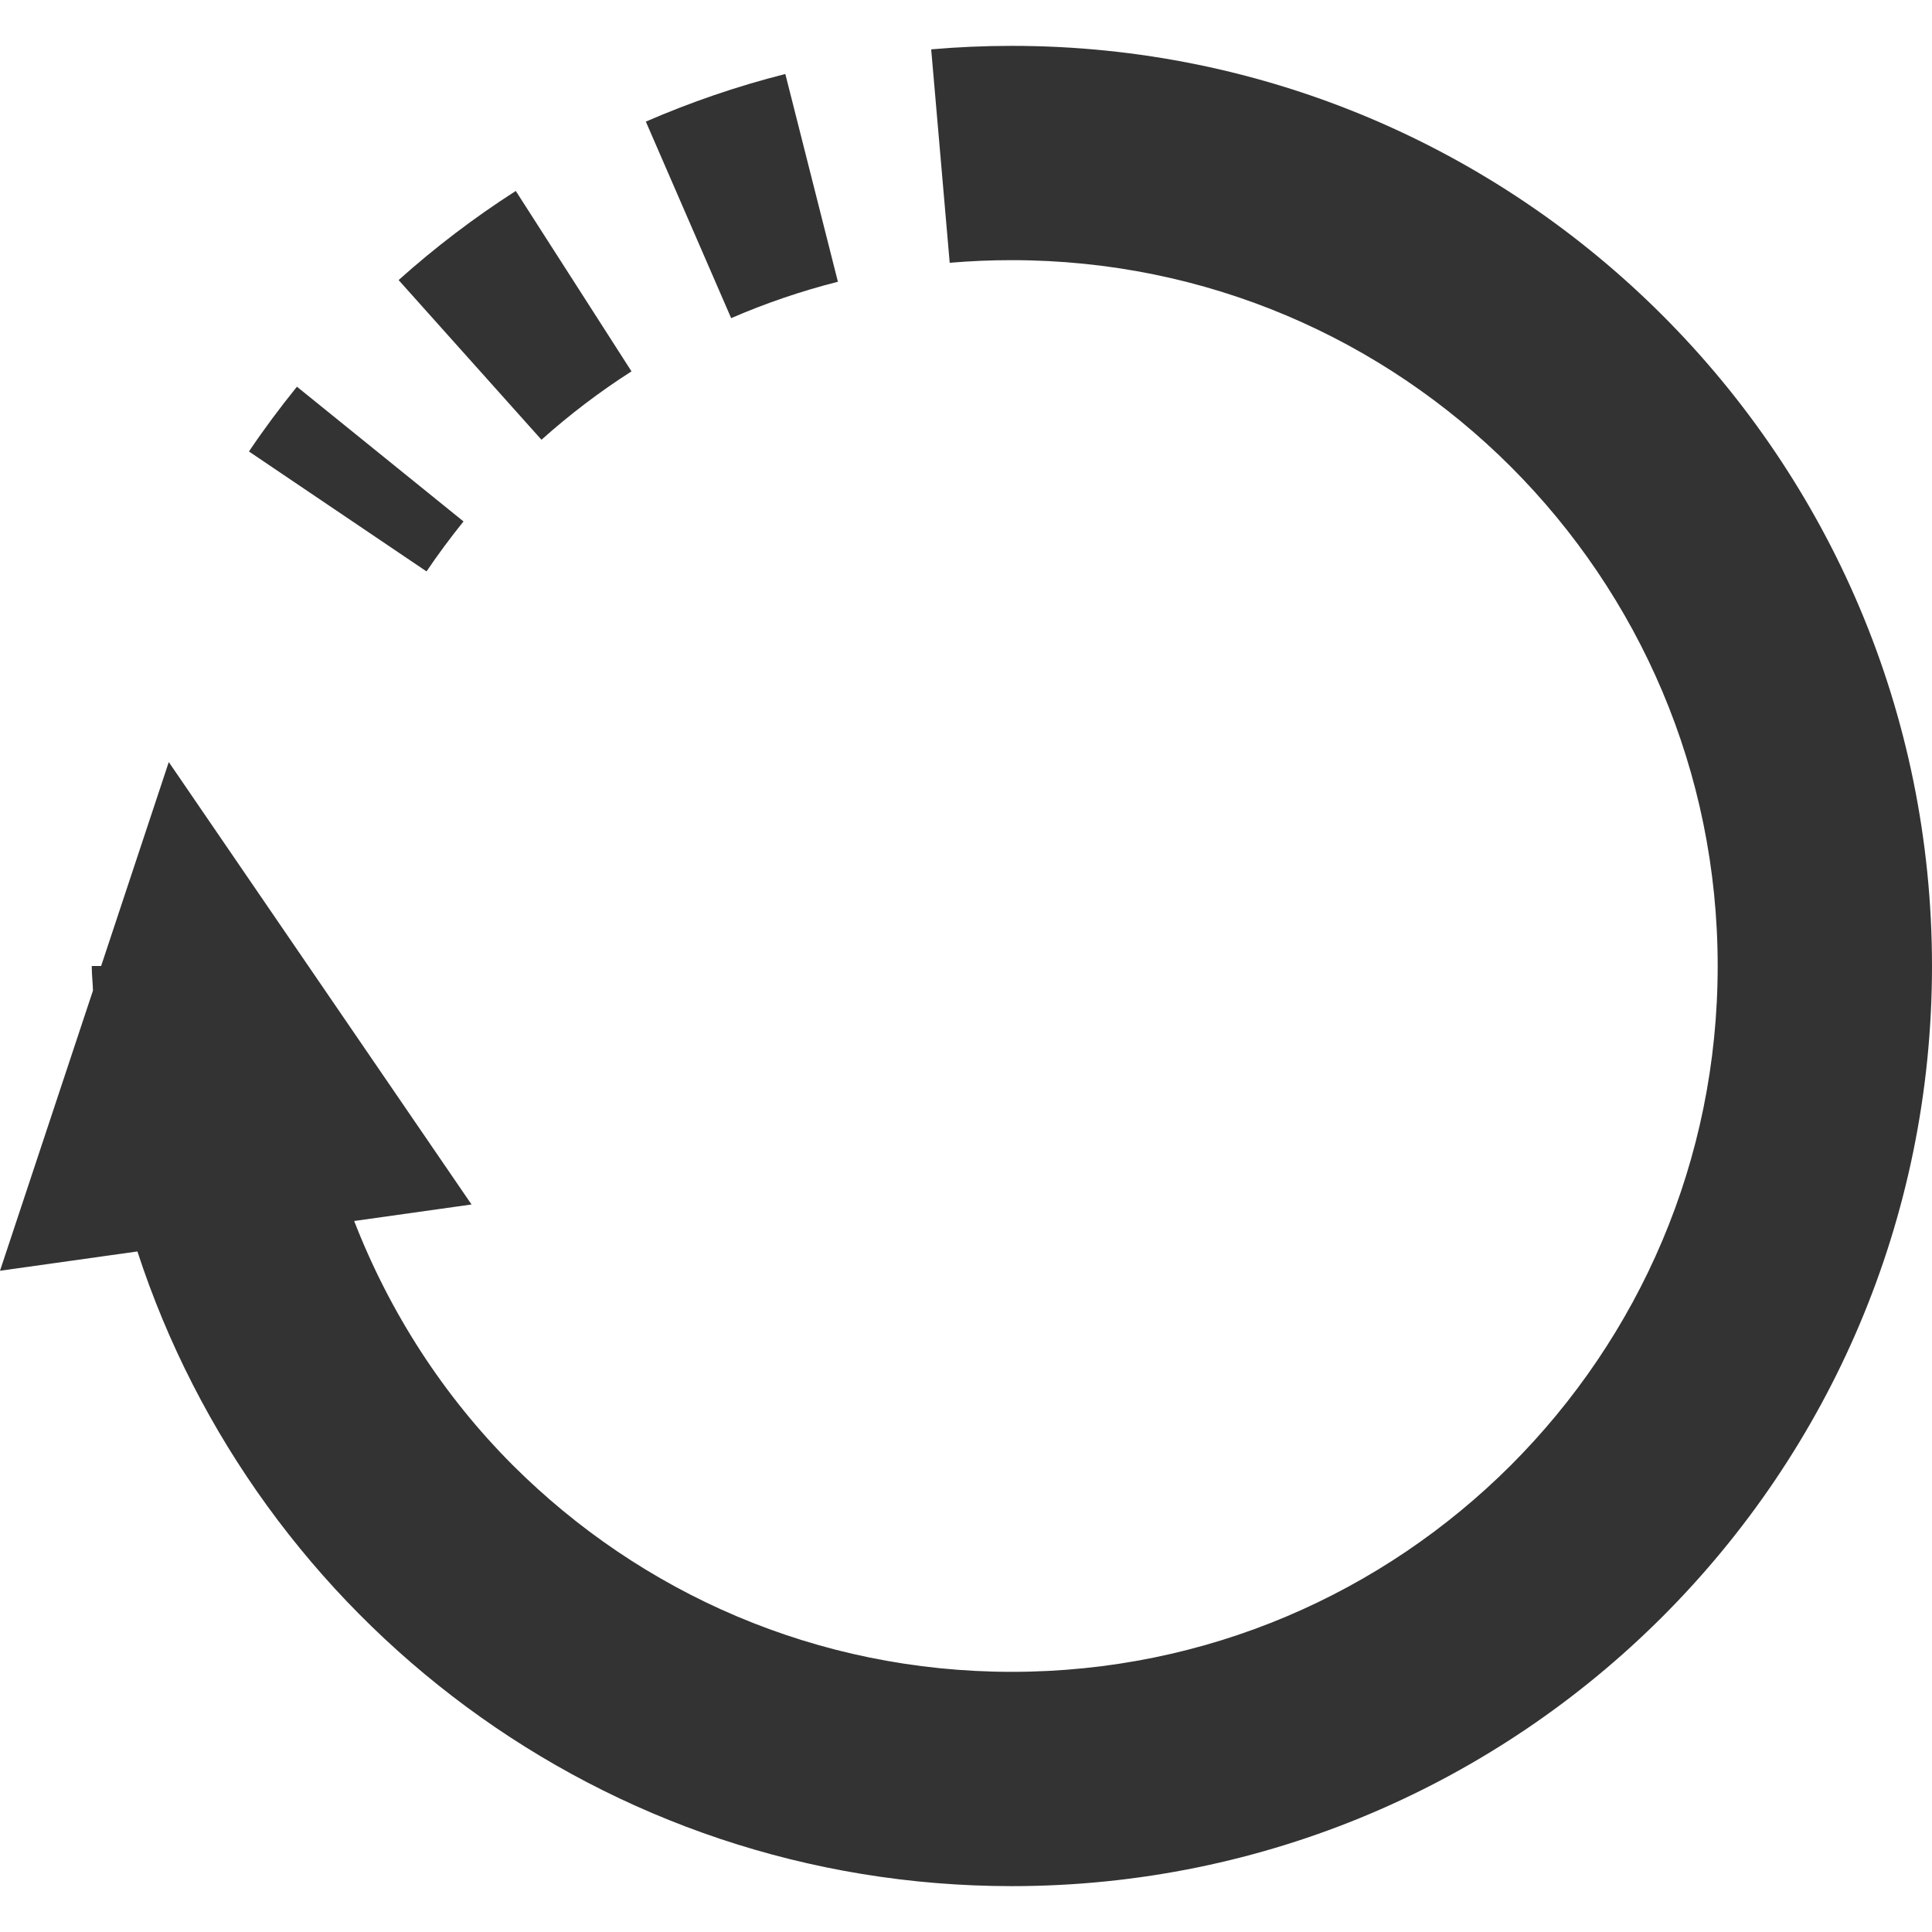
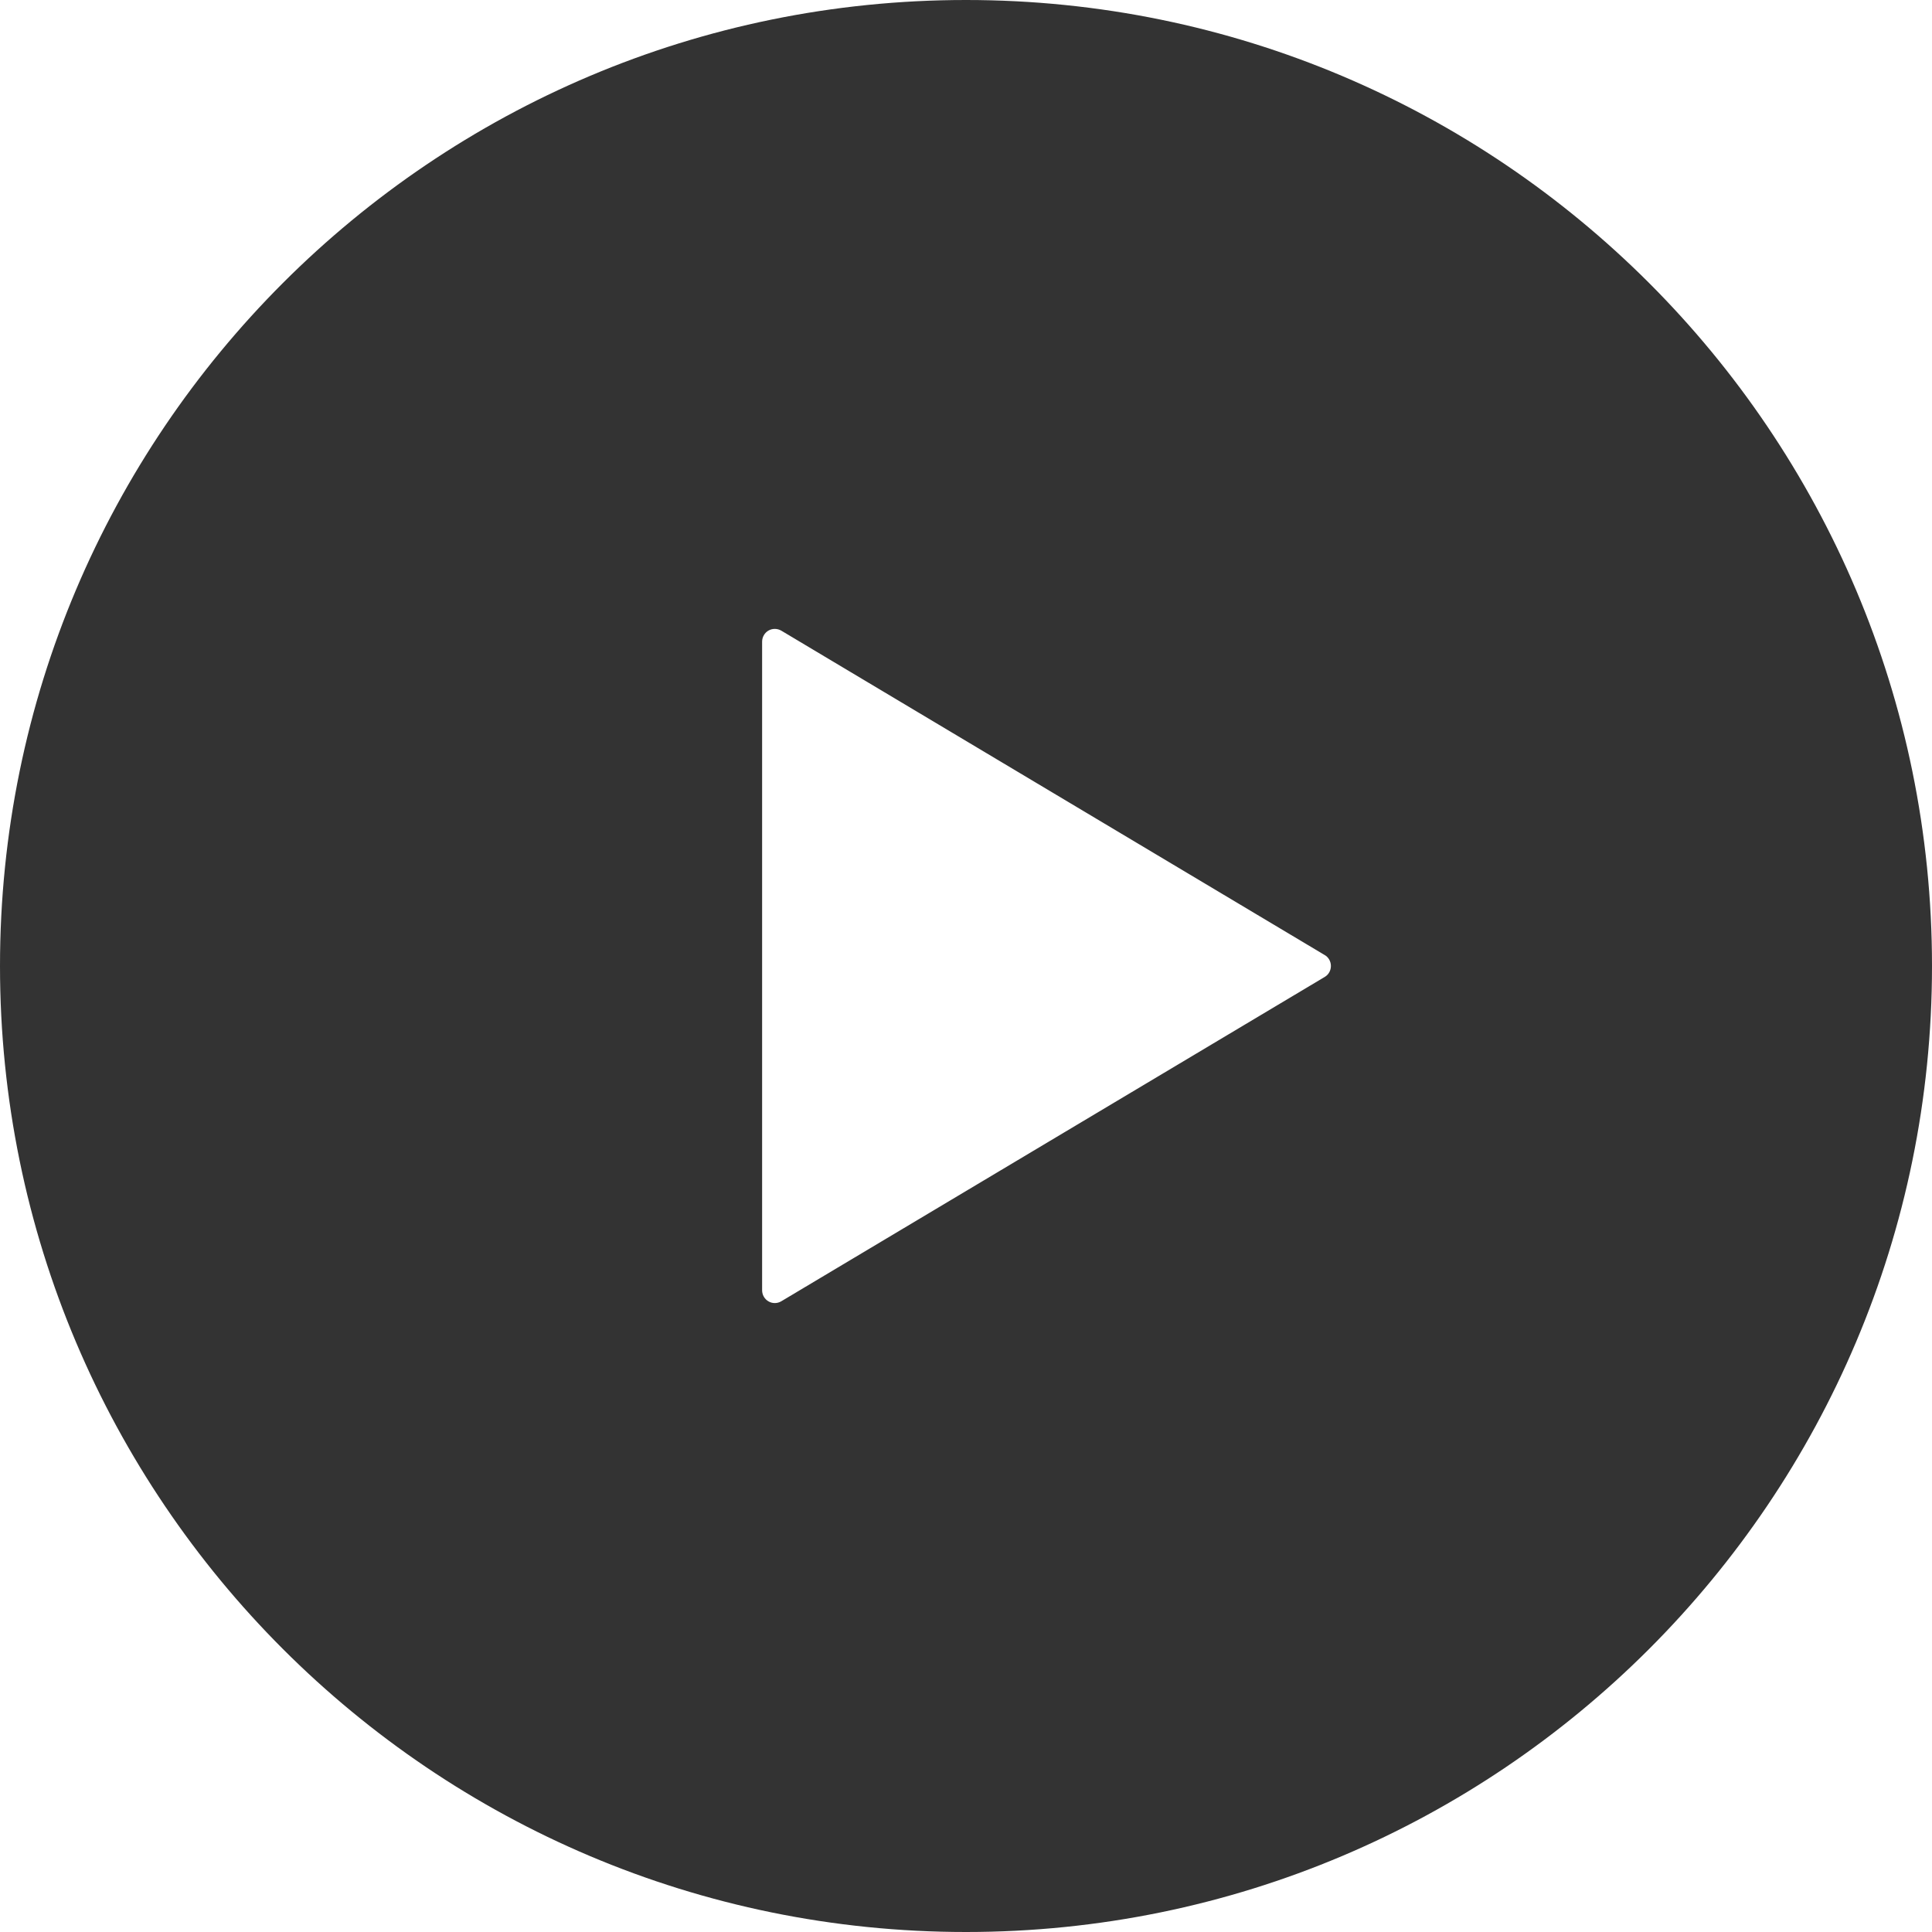
- <svg xmlns="http://www.w3.org/2000/svg" version="1.1" id="_x32_" x="0px" y="0px" viewBox="0 0 512 512" style="width: 20px; height: 20px; opacity: 1;" xml:space="preserve">
+ <svg xmlns="http://www.w3.org/2000/svg" version="1.1" id="_x32_" x="0px" y="0px" viewBox="0 0 512 512" style="width: 256px; height: 256px; opacity: 1;" xml:space="preserve">
  <style type="text/css">
	.st0{fill:#4B4B4B;}
</style>
  <g>
-     <path class="st0" d="M268.149,12.153c-7.179,0-14.309,0.309-21.374,0.926l4.905,56.561h0.016   c5.392-0.462,10.882-0.698,16.453-0.698c51.745,0.016,98.326,20.886,132.272,54.782c33.896,33.954,54.783,80.534,54.783,132.28   c0,51.745-20.887,98.326-54.783,132.271c-33.945,33.896-80.526,54.767-132.272,54.783c-51.746-0.016-98.326-20.886-132.272-54.783   c-18.239-18.264-32.532-40.279-42.017-64.699l31.102-4.376L44.729,201.952l-17.93,54.052h-2.485c0,2.192,0.26,4.32,0.325,6.505   L0,336.765l36.414-5.116c31.85,97.611,123.485,168.189,231.735,168.197C402.84,499.839,511.984,390.688,512,256.004   C511.984,121.313,402.84,12.161,268.149,12.153z" style="fill: rgb(51, 51, 51);" />
-     <path class="st0" d="M113.041,151.425c3.054-4.532,6.335-8.941,9.794-13.237l-44.144-35.707   c-4.466,5.522-8.722,11.23-12.717,17.167l47.052,31.777H113.041z" style="fill: rgb(51, 51, 51);" />
-     <path class="st0" d="M193.762,84.314c9.079-3.938,18.532-7.17,28.292-9.648L208.12,19.607c-12.766,3.232-25.11,7.472-36.966,12.62   l22.609,52.078V84.314z" style="fill: rgb(51, 51, 51);" />
-     <path class="st0" d="M167.353,98.412l-30.664-47.807c-10.996,7.041-21.374,14.95-31.054,23.615l37.86,42.318   C150.933,109.887,158.908,103.812,167.353,98.412z" style="fill: rgb(51, 51, 51);" />
+     <path class="st0" d="M256,0C114.625,0,0,114.625,0,256c0,141.374,114.625,256,256,256c141.374,0,256-114.626,256-256   C512,114.625,397.374,0,256,0z M351.062,258.898l-144,85.945c-1.031,0.626-2.344,0.657-3.406,0.031   c-1.031-0.594-1.687-1.702-1.687-2.937v-85.946v-85.946c0-1.218,0.656-2.343,1.687-2.938c1.062-0.609,2.375-0.578,3.406,0.031   l144,85.962c1.031,0.586,1.641,1.718,1.641,2.89C352.703,257.187,352.094,258.297,351.062,258.898z" style="fill: rgb(51, 51, 51);" />
  </g>
</svg>
